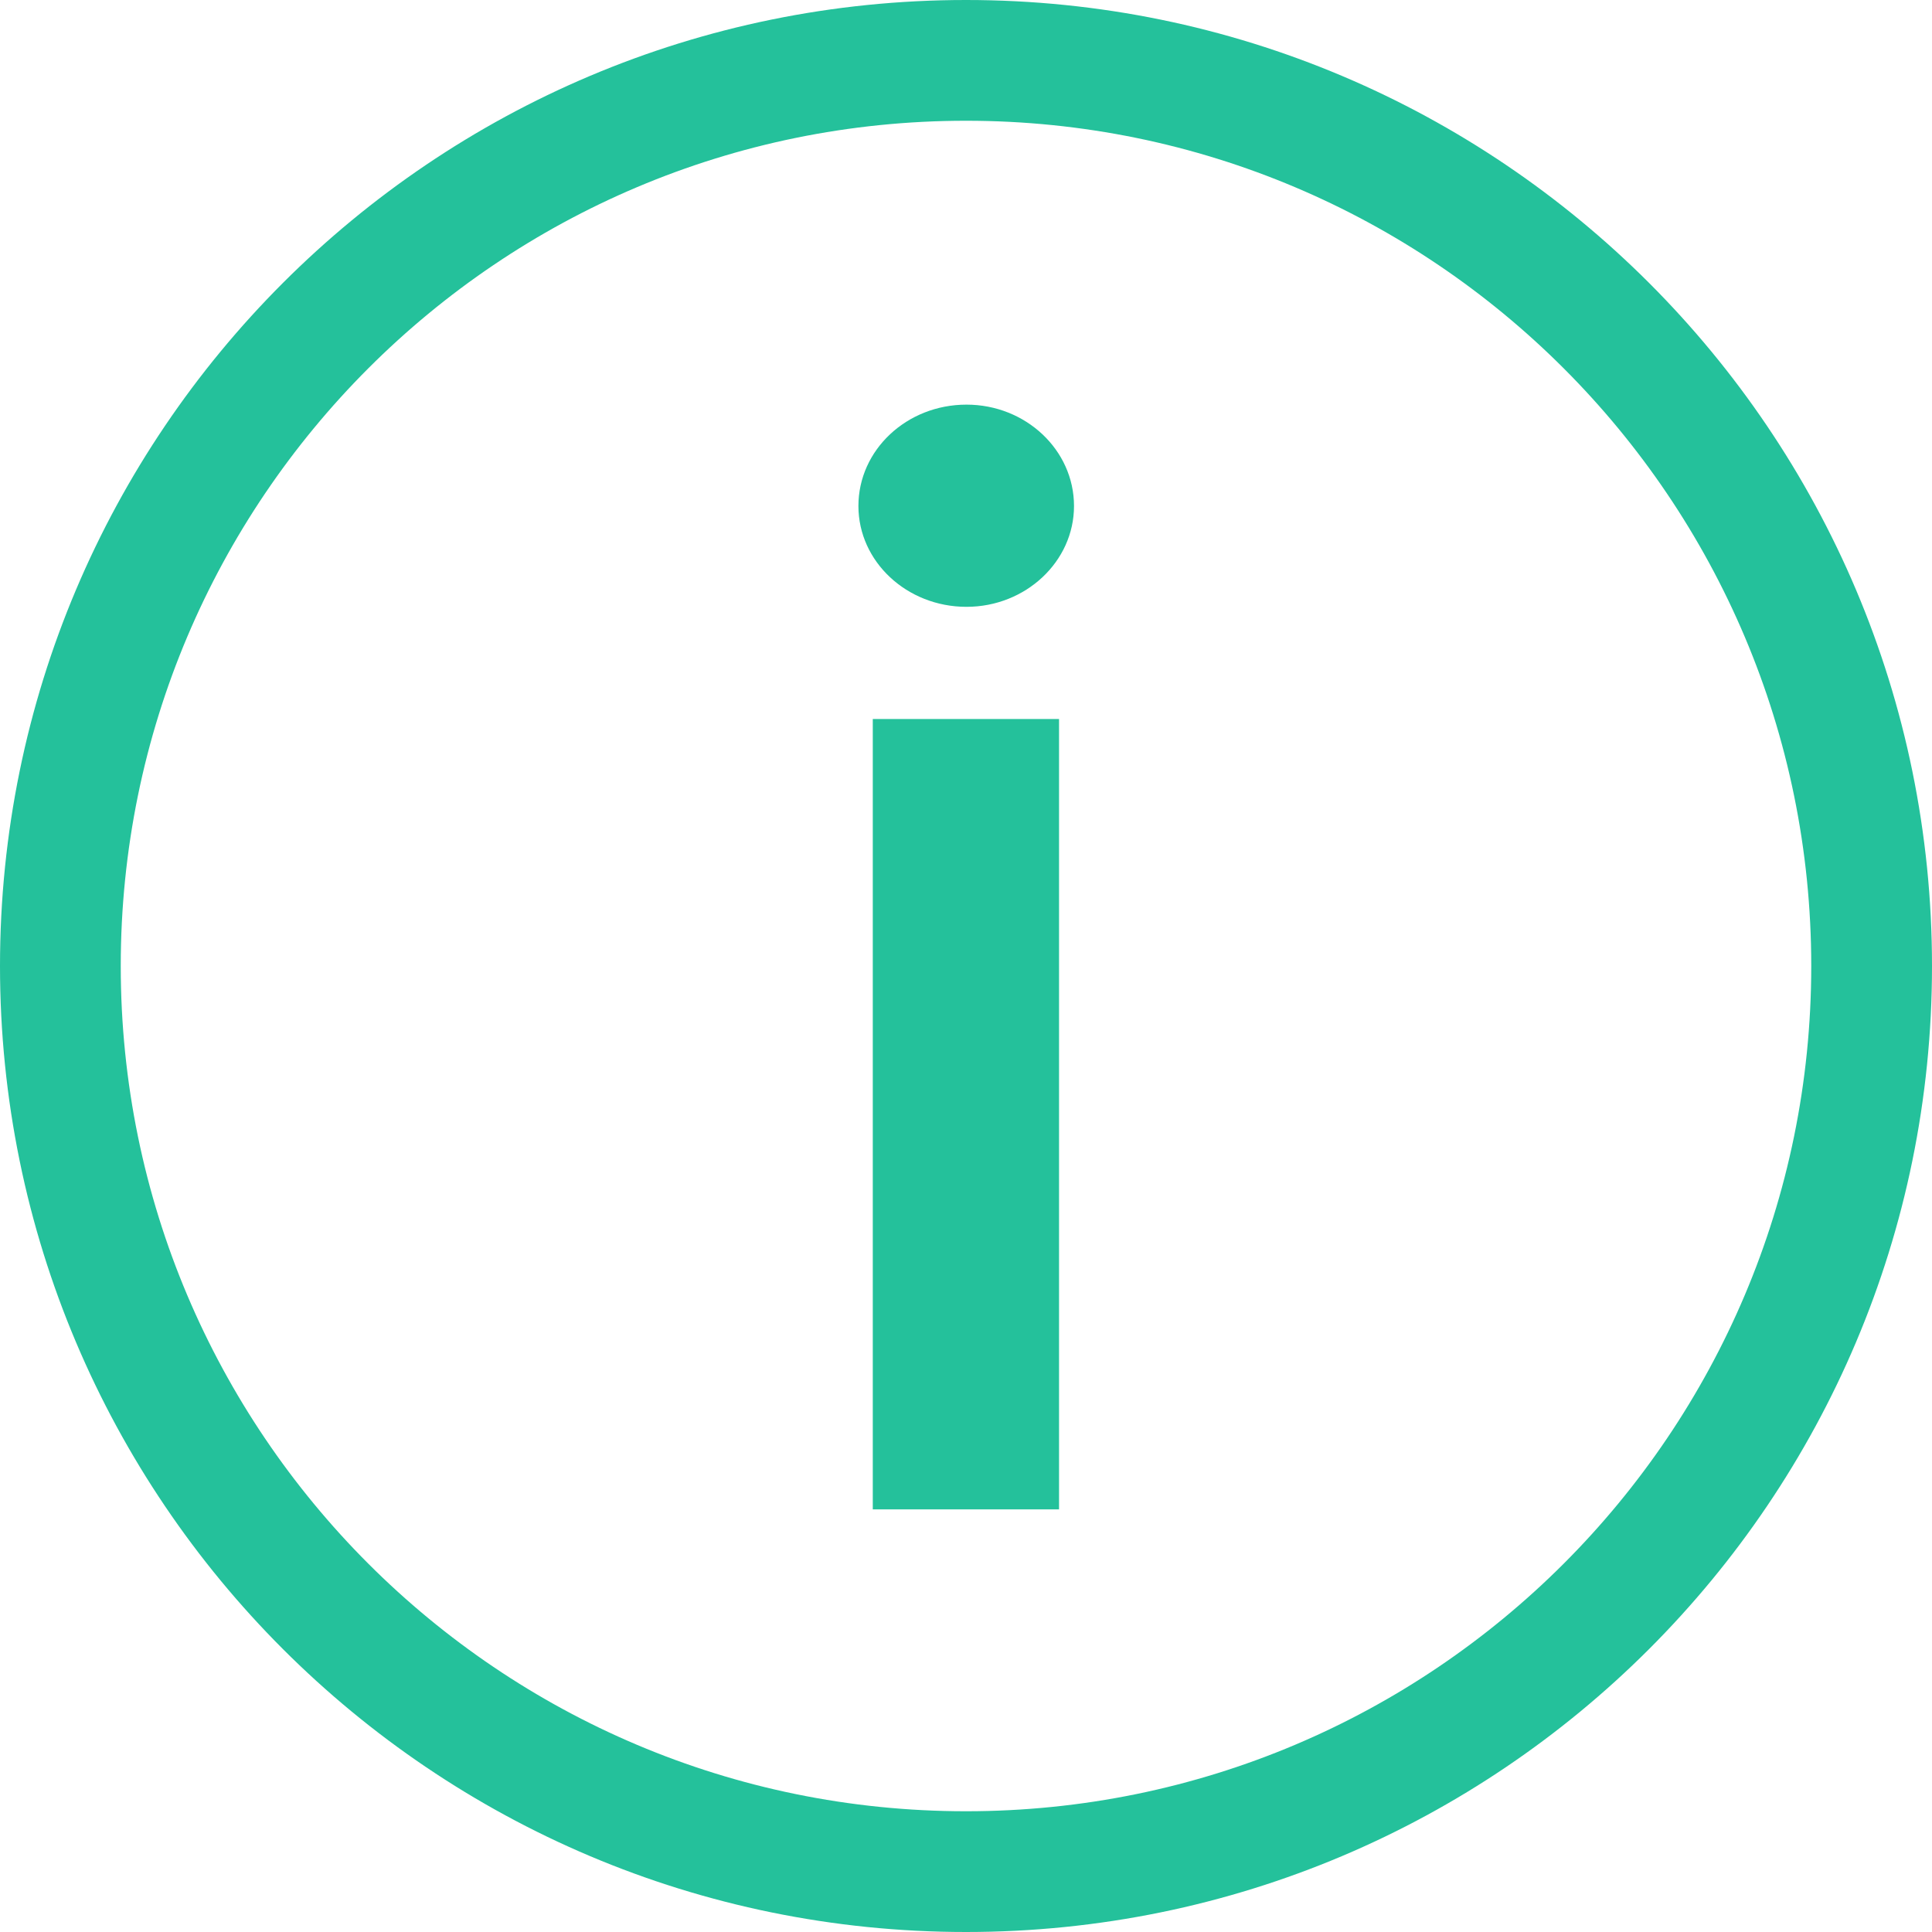
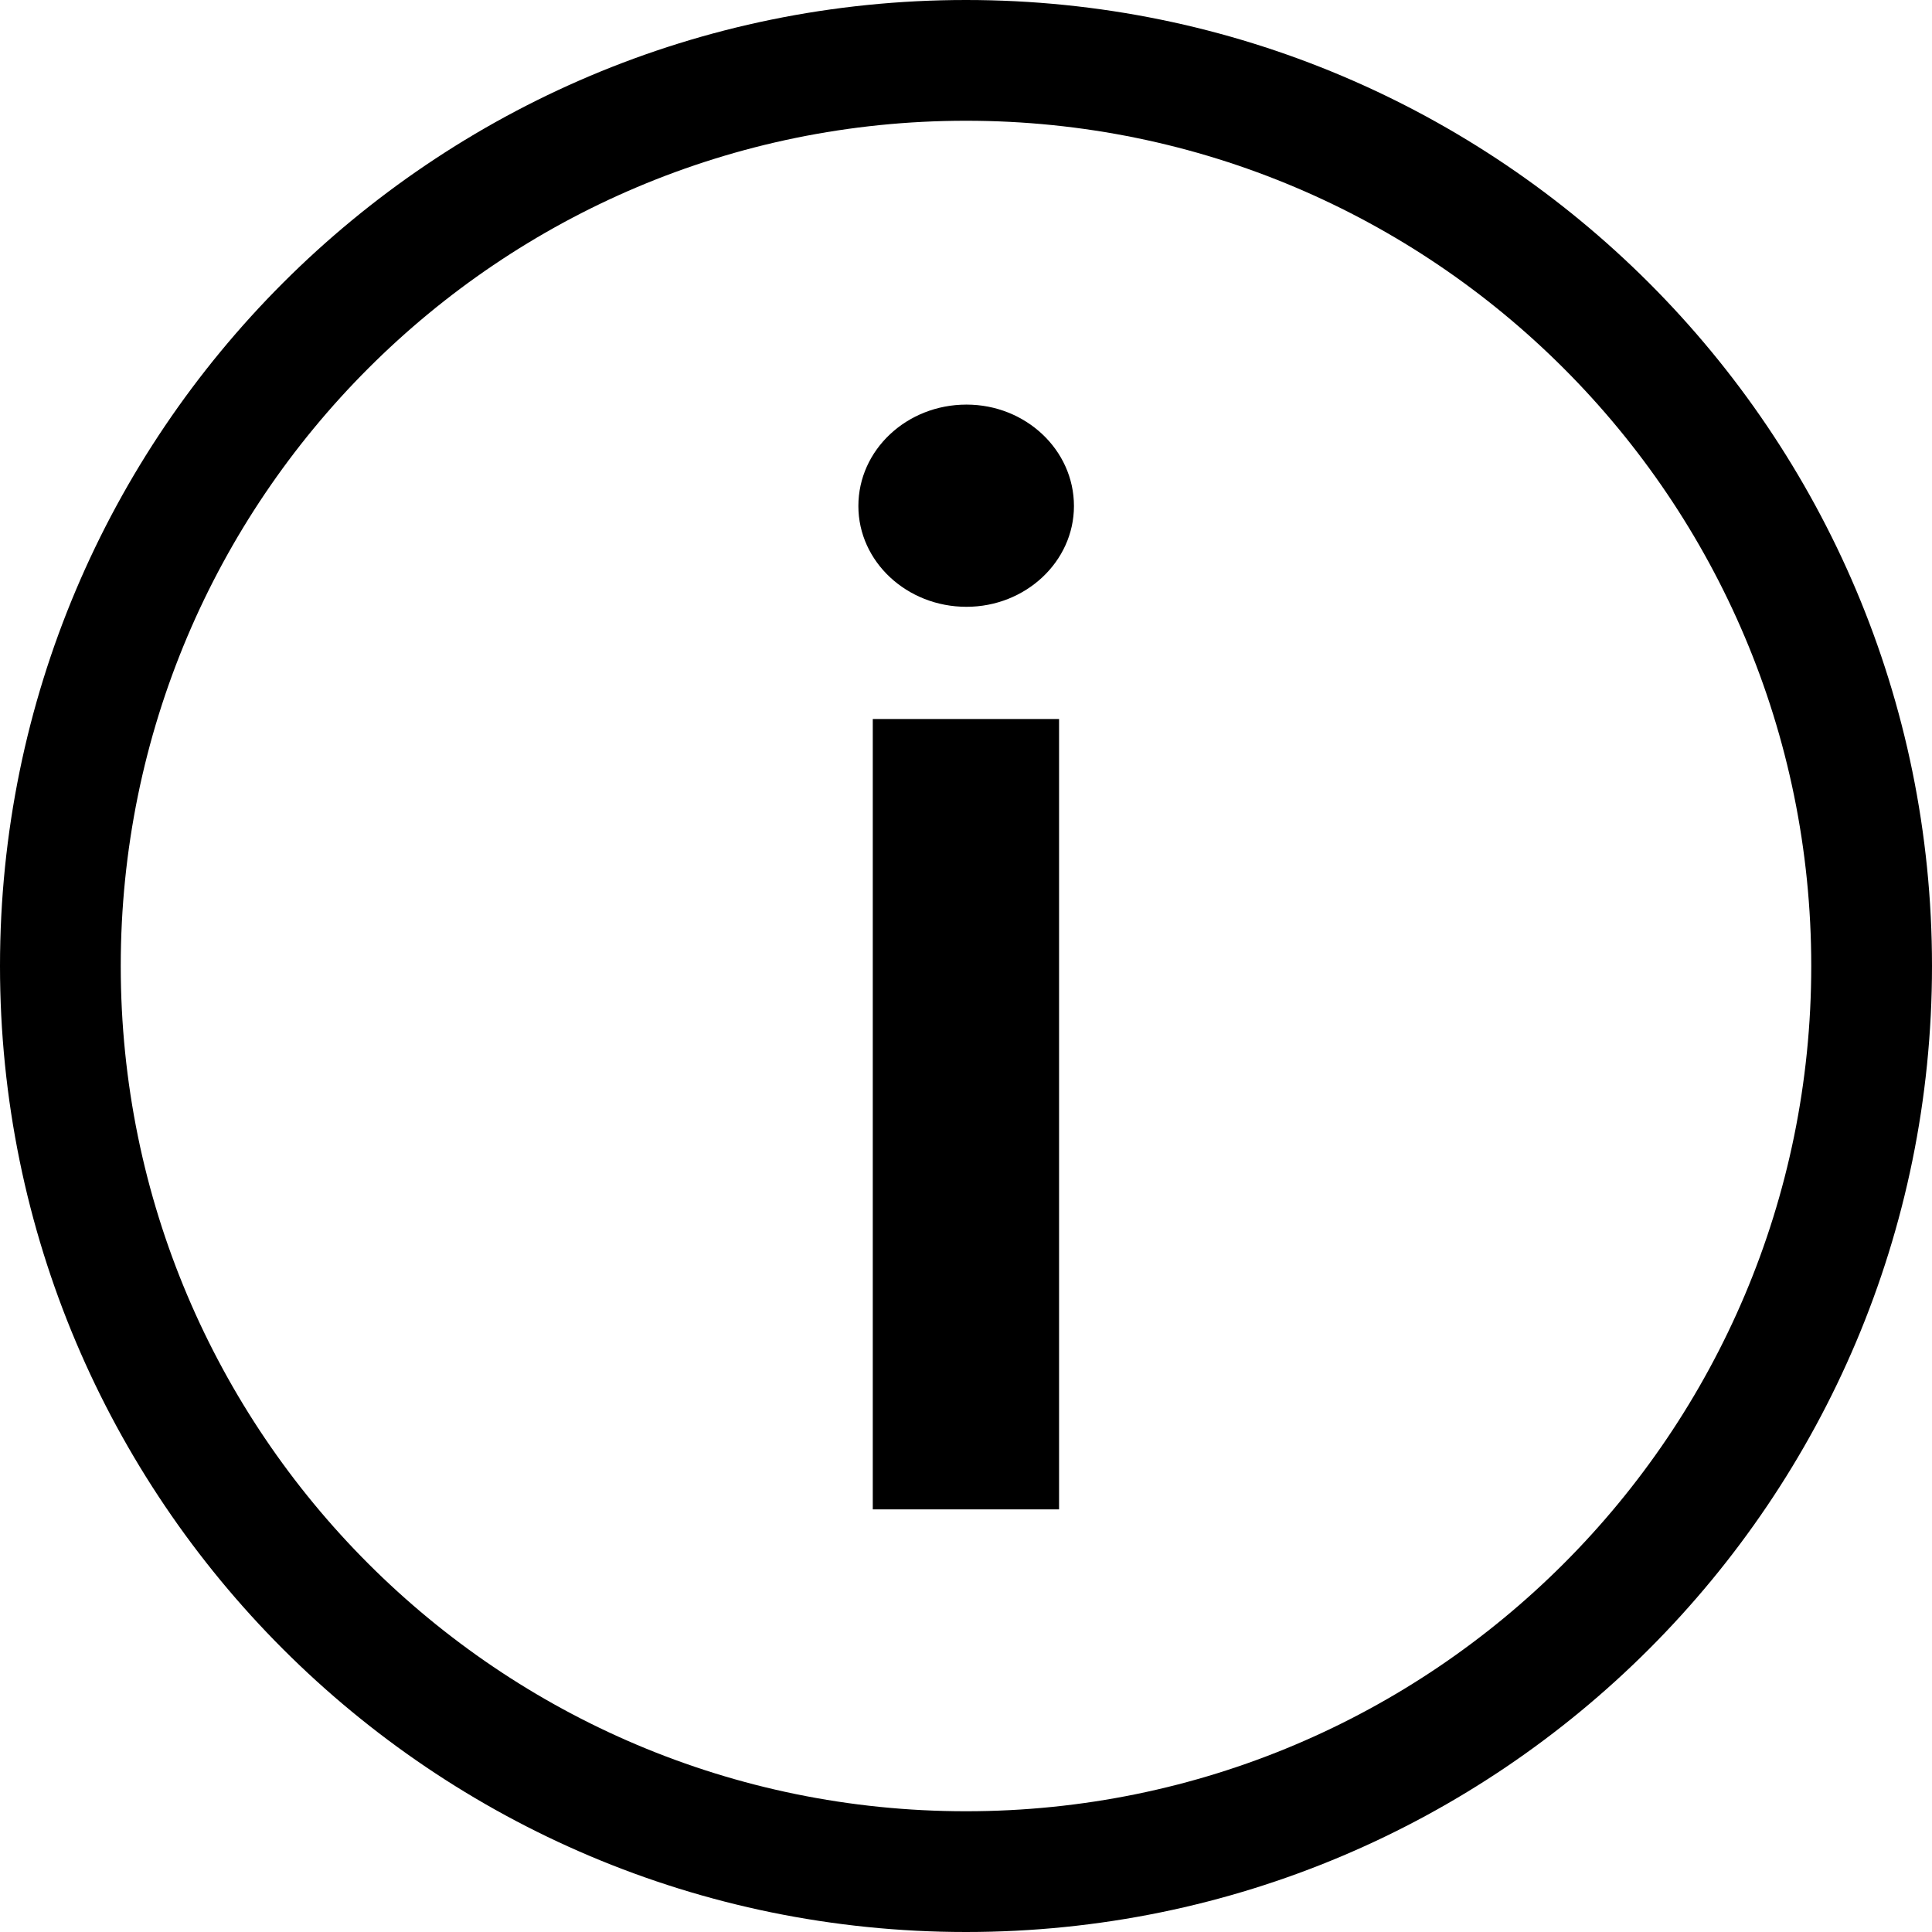
- <svg xmlns="http://www.w3.org/2000/svg" width="32" height="32" viewBox="0 0 32 32" fill="none">
-   <path fill-rule="evenodd" clip-rule="evenodd" d="M16 30C23.732 30 30 23.732 30 16C30 8.268 23.732 2 16 2C8.268 2 2 8.268 2 16C2 23.732 8.268 30 16 30ZM16 32C24.837 32 32 24.837 32 16C32 7.163 24.837 0 16 0C7.163 0 0 7.163 0 16C0 24.837 7.163 32 16 32Z" fill="#24C19B" />
-   <path d="M14.456 25H17.541V11.909H14.456V25ZM16.008 10.051C16.988 10.051 17.789 9.301 17.789 8.381C17.789 7.452 16.988 6.702 16.008 6.702C15.019 6.702 14.218 7.452 14.218 8.381C14.218 9.301 15.019 10.051 16.008 10.051Z" fill="#24C19B" />
+ <svg xmlns="http://www.w3.org/2000/svg" width="24" height="24" viewBox="0 0 24 24" fill="none">
+   <path fill-rule="evenodd" clip-rule="evenodd" d="M12 22.5C17.799 22.5 22.5 17.799 22.5 12C22.5 6.201 17.799 1.5 12 1.5C6.201 1.5 1.5 6.201 1.5 12C1.5 17.799 6.201 22.5 12 22.5ZM12 24C18.627 24 24 18.627 24 12C24 5.373 18.627 0 12 0C5.373 0 0 5.373 0 12C0 18.627 5.373 24 12 24Z" fill="black" />
+   <path d="M10.842 18.75H13.156V8.932H10.842V18.75ZM12.006 7.538C12.741 7.538 13.341 6.976 13.341 6.286C13.341 5.589 12.741 5.026 12.006 5.026C11.264 5.026 10.663 5.589 10.663 6.286C10.663 6.976 11.264 7.538 12.006 7.538Z" fill="black" />
</svg>
